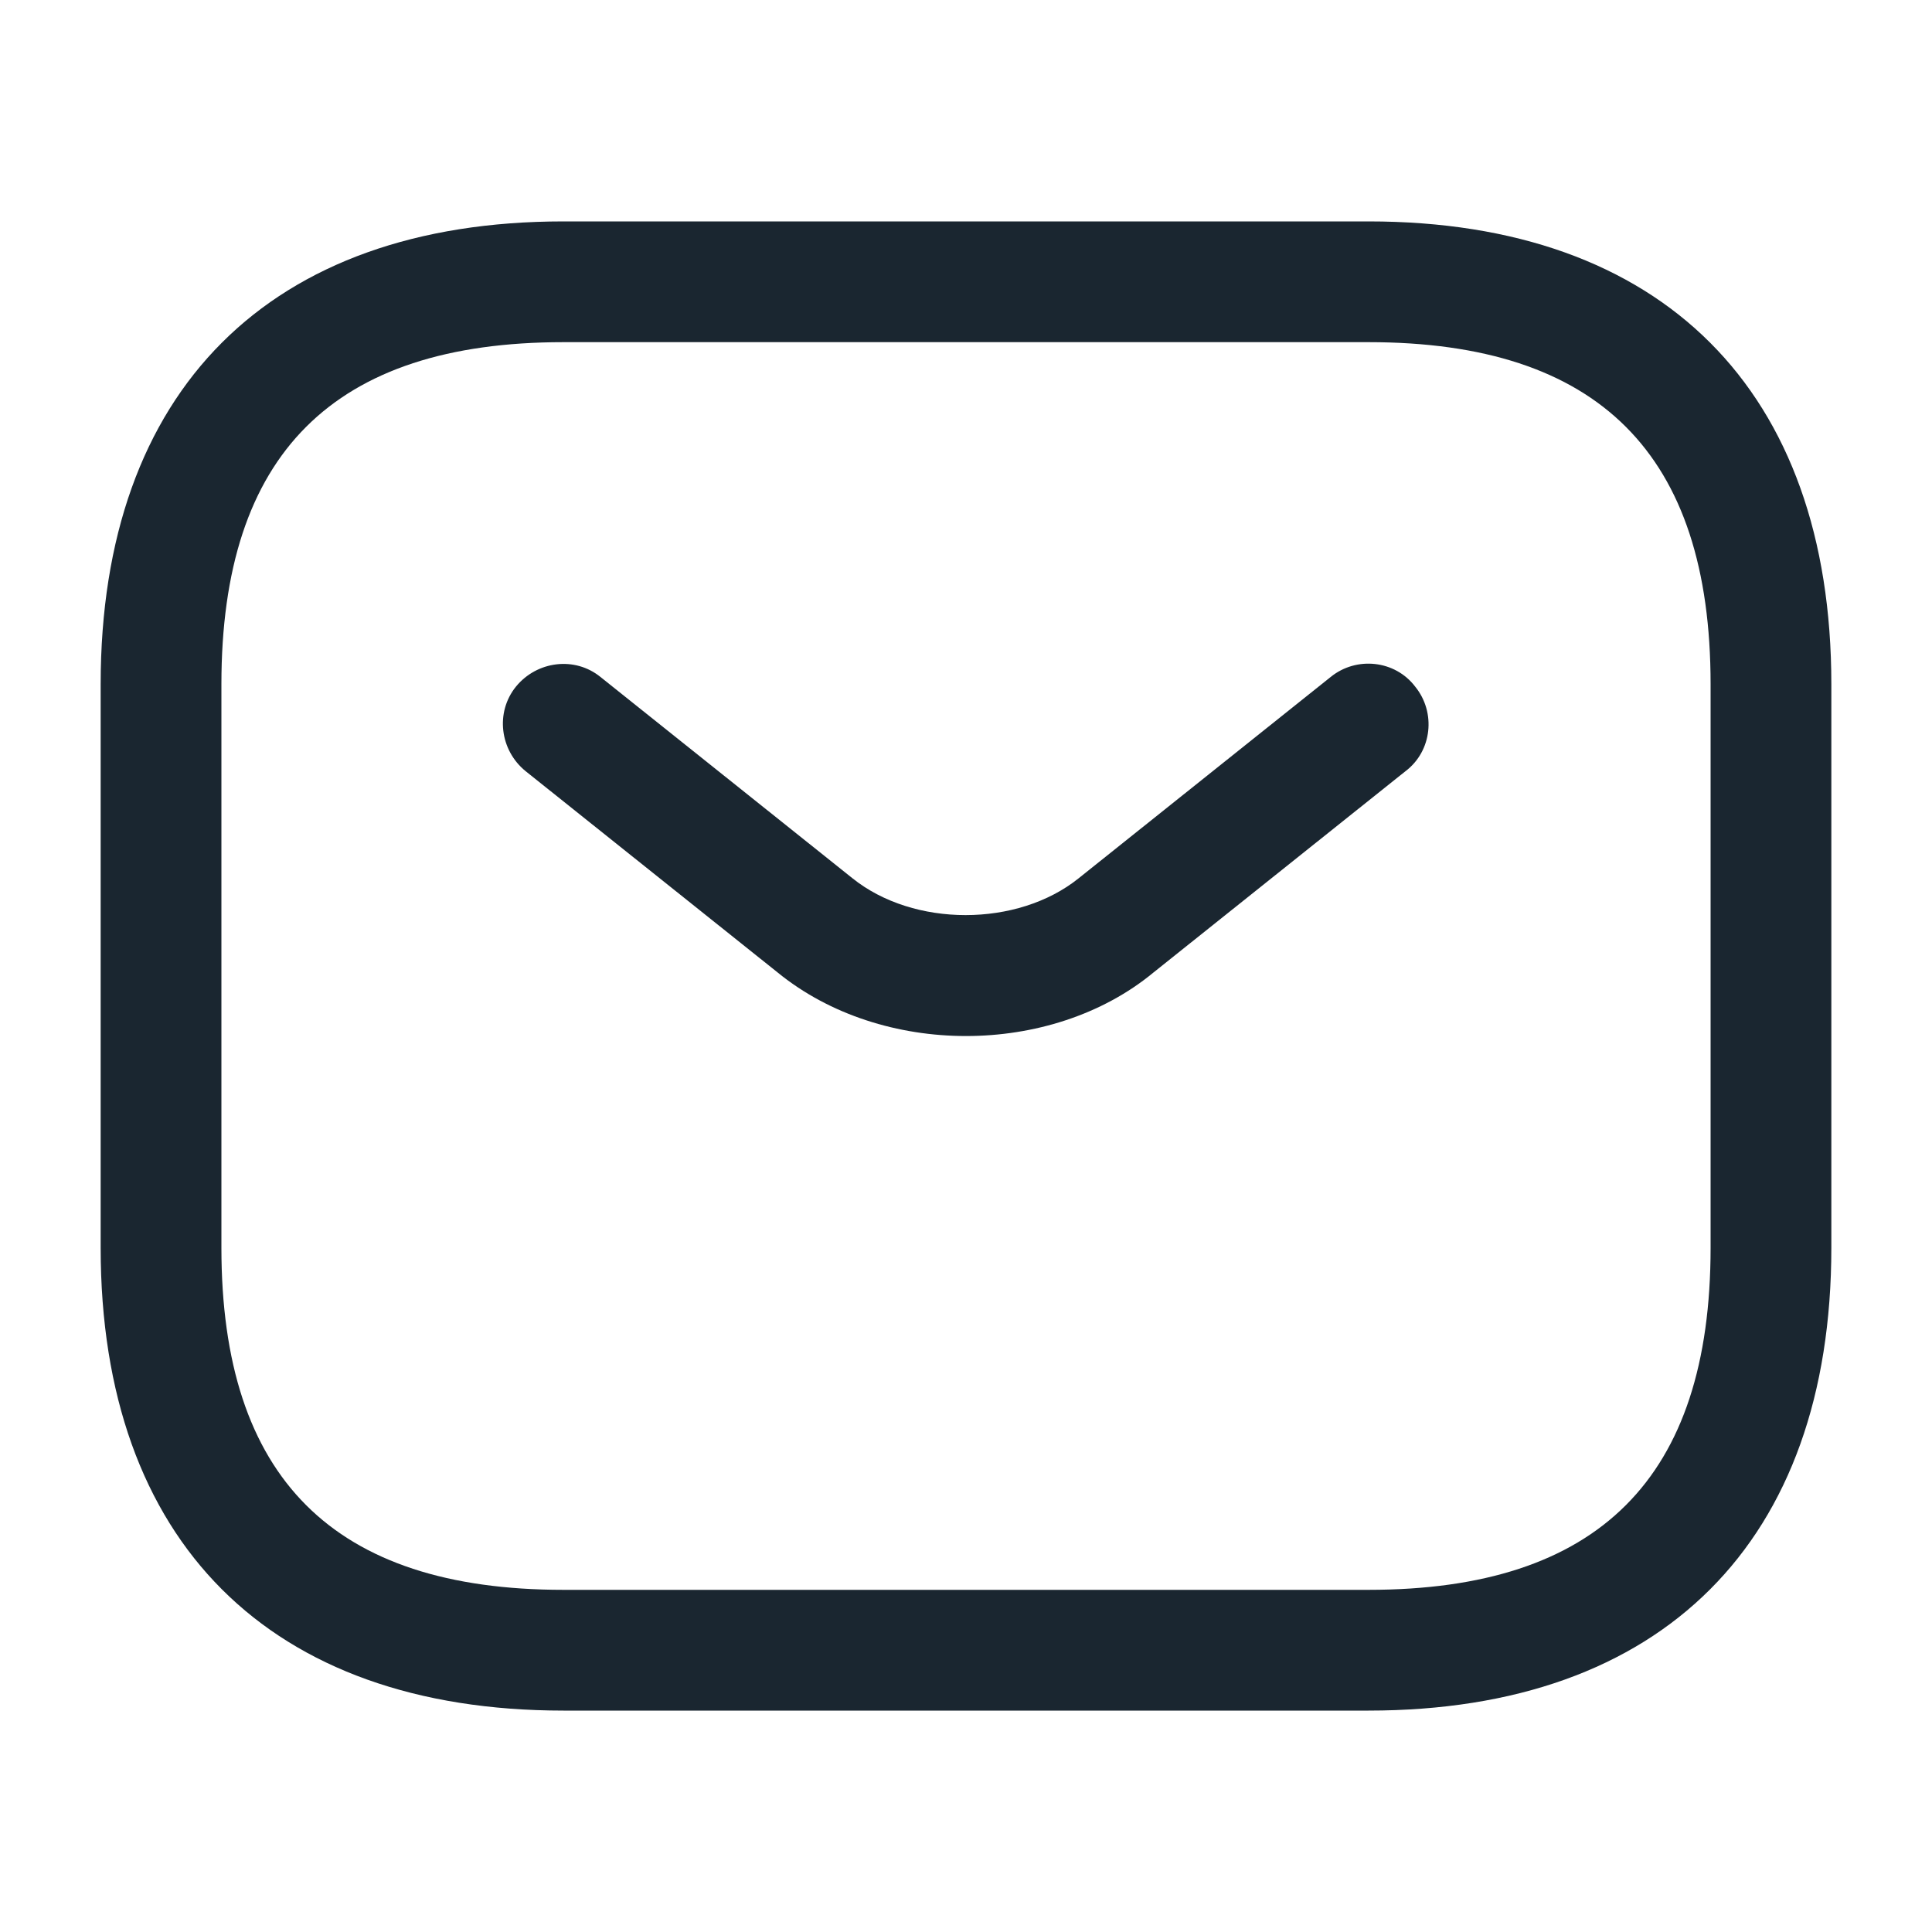
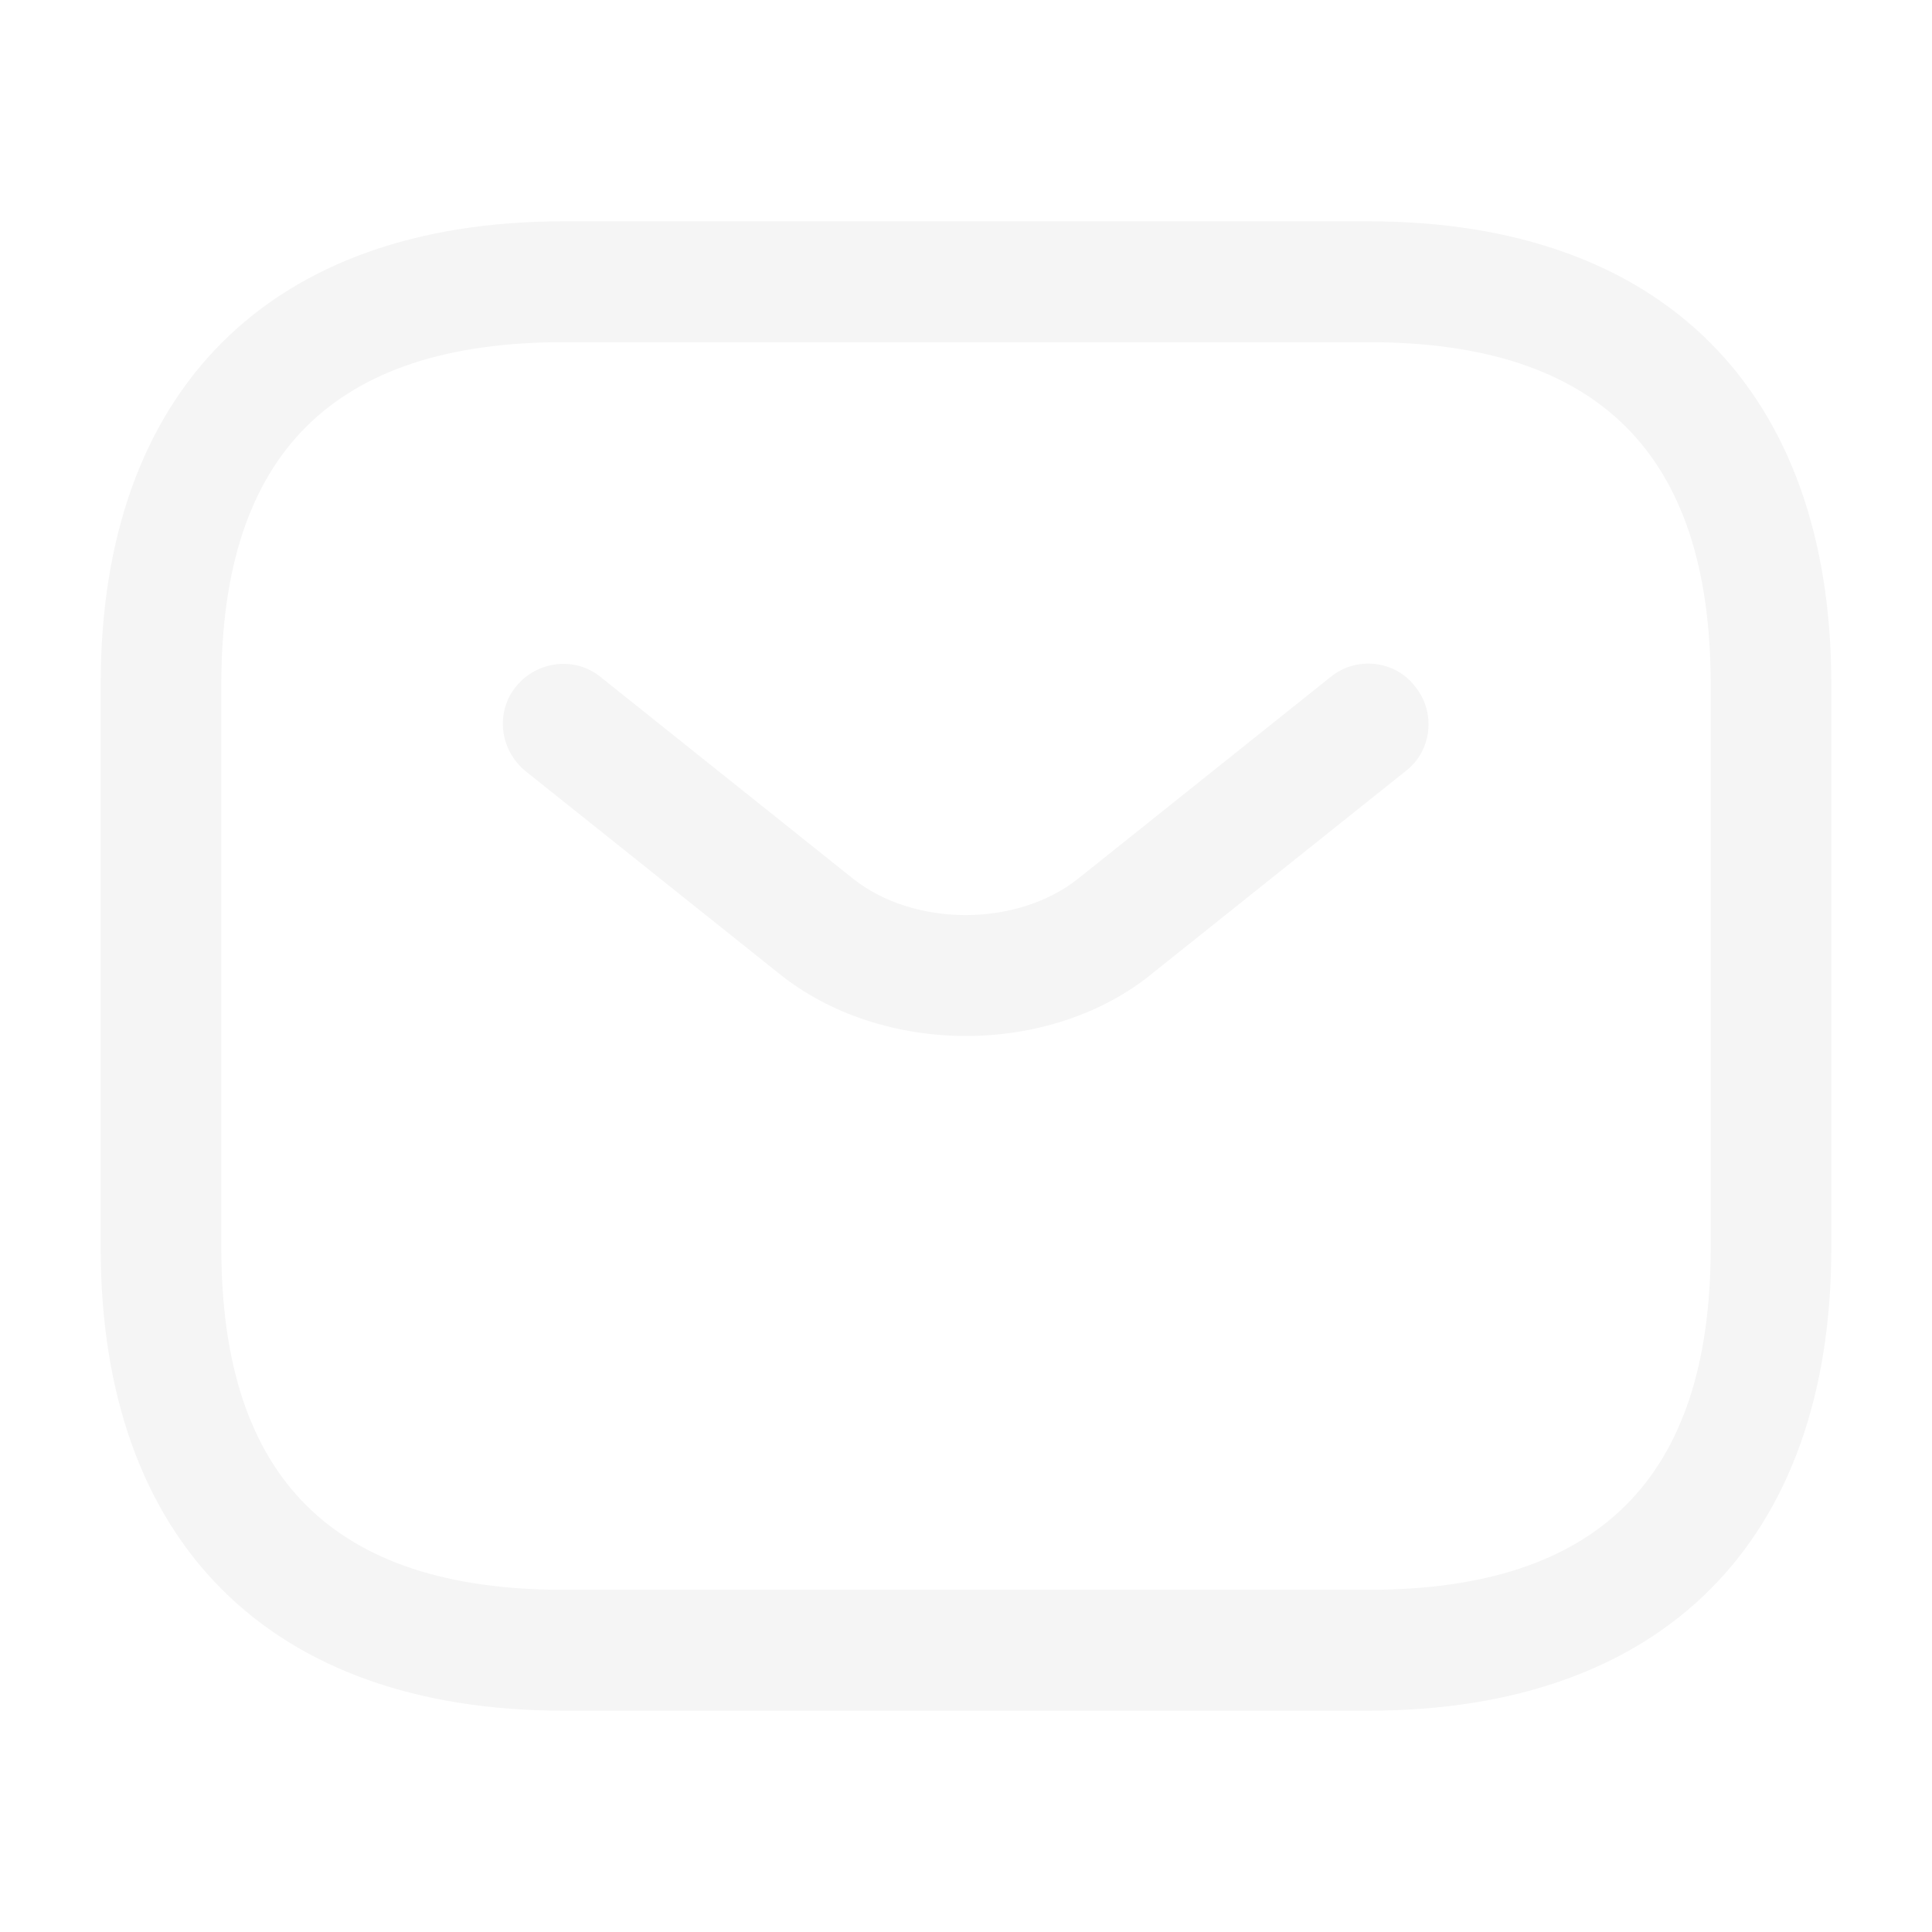
- <svg xmlns="http://www.w3.org/2000/svg" width="20" height="20" viewBox="0 0 20 20" fill="none">
-   <path d="M14.167 17.708H5.833C2.792 17.708 1.042 15.958 1.042 12.917V7.083C1.042 4.042 2.792 2.292 5.833 2.292H14.167C17.208 2.292 18.958 4.042 18.958 7.083V12.917C18.958 15.958 17.208 17.708 14.167 17.708ZM5.833 3.542C3.45 3.542 2.292 4.7 2.292 7.083V12.917C2.292 15.3 3.45 16.458 5.833 16.458H14.167C16.55 16.458 17.708 15.3 17.708 12.917V7.083C17.708 4.7 16.55 3.542 14.167 3.542H5.833Z" fill="#1A2630" />
-   <path d="M10 10.725C9.3 10.725 8.591 10.508 8.05 10.067L5.441 7.983C5.175 7.767 5.125 7.375 5.341 7.108C5.558 6.842 5.95 6.792 6.216 7.008L8.825 9.092C9.458 9.6 10.533 9.6 11.166 9.092L13.775 7.008C14.041 6.792 14.441 6.833 14.65 7.108C14.867 7.375 14.825 7.775 14.55 7.983L11.941 10.067C11.408 10.508 10.7 10.725 10 10.725Z" fill="#1A2630" />
+ <svg xmlns="http://www.w3.org/2000/svg" width="18" height="18" viewBox="0 0 18 18" fill="none">
+   <path d="M12.75 15.938H5.25C2.513 15.938 0.938 14.363 0.938 11.625V6.375C0.938 3.638 2.513 2.062 5.25 2.062H12.75C15.488 2.062 17.062 3.638 17.062 6.375V11.625C17.062 14.363 15.488 15.938 12.75 15.938ZM5.25 3.188C3.105 3.188 2.062 4.23 2.062 6.375V11.625C2.062 13.77 3.105 14.812 5.25 14.812H12.75C14.895 14.812 15.938 13.77 15.938 11.625V6.375C15.938 4.23 14.895 3.188 12.75 3.188H5.25Z" fill="#F5F5F5" />
+   <path d="M9 9.652C8.37 9.652 7.732 9.457 7.245 9.06L4.897 7.185C4.657 6.99 4.612 6.637 4.807 6.397C5.002 6.157 5.355 6.112 5.595 6.307L7.942 8.182C8.512 8.64 9.48 8.64 10.05 8.182L12.397 6.307C12.637 6.112 12.997 6.15 13.185 6.397C13.38 6.637 13.342 6.997 13.095 7.185L10.747 9.06C10.267 9.457 9.63 9.652 9 9.652Z" fill="#F5F5F5" />
</svg>
